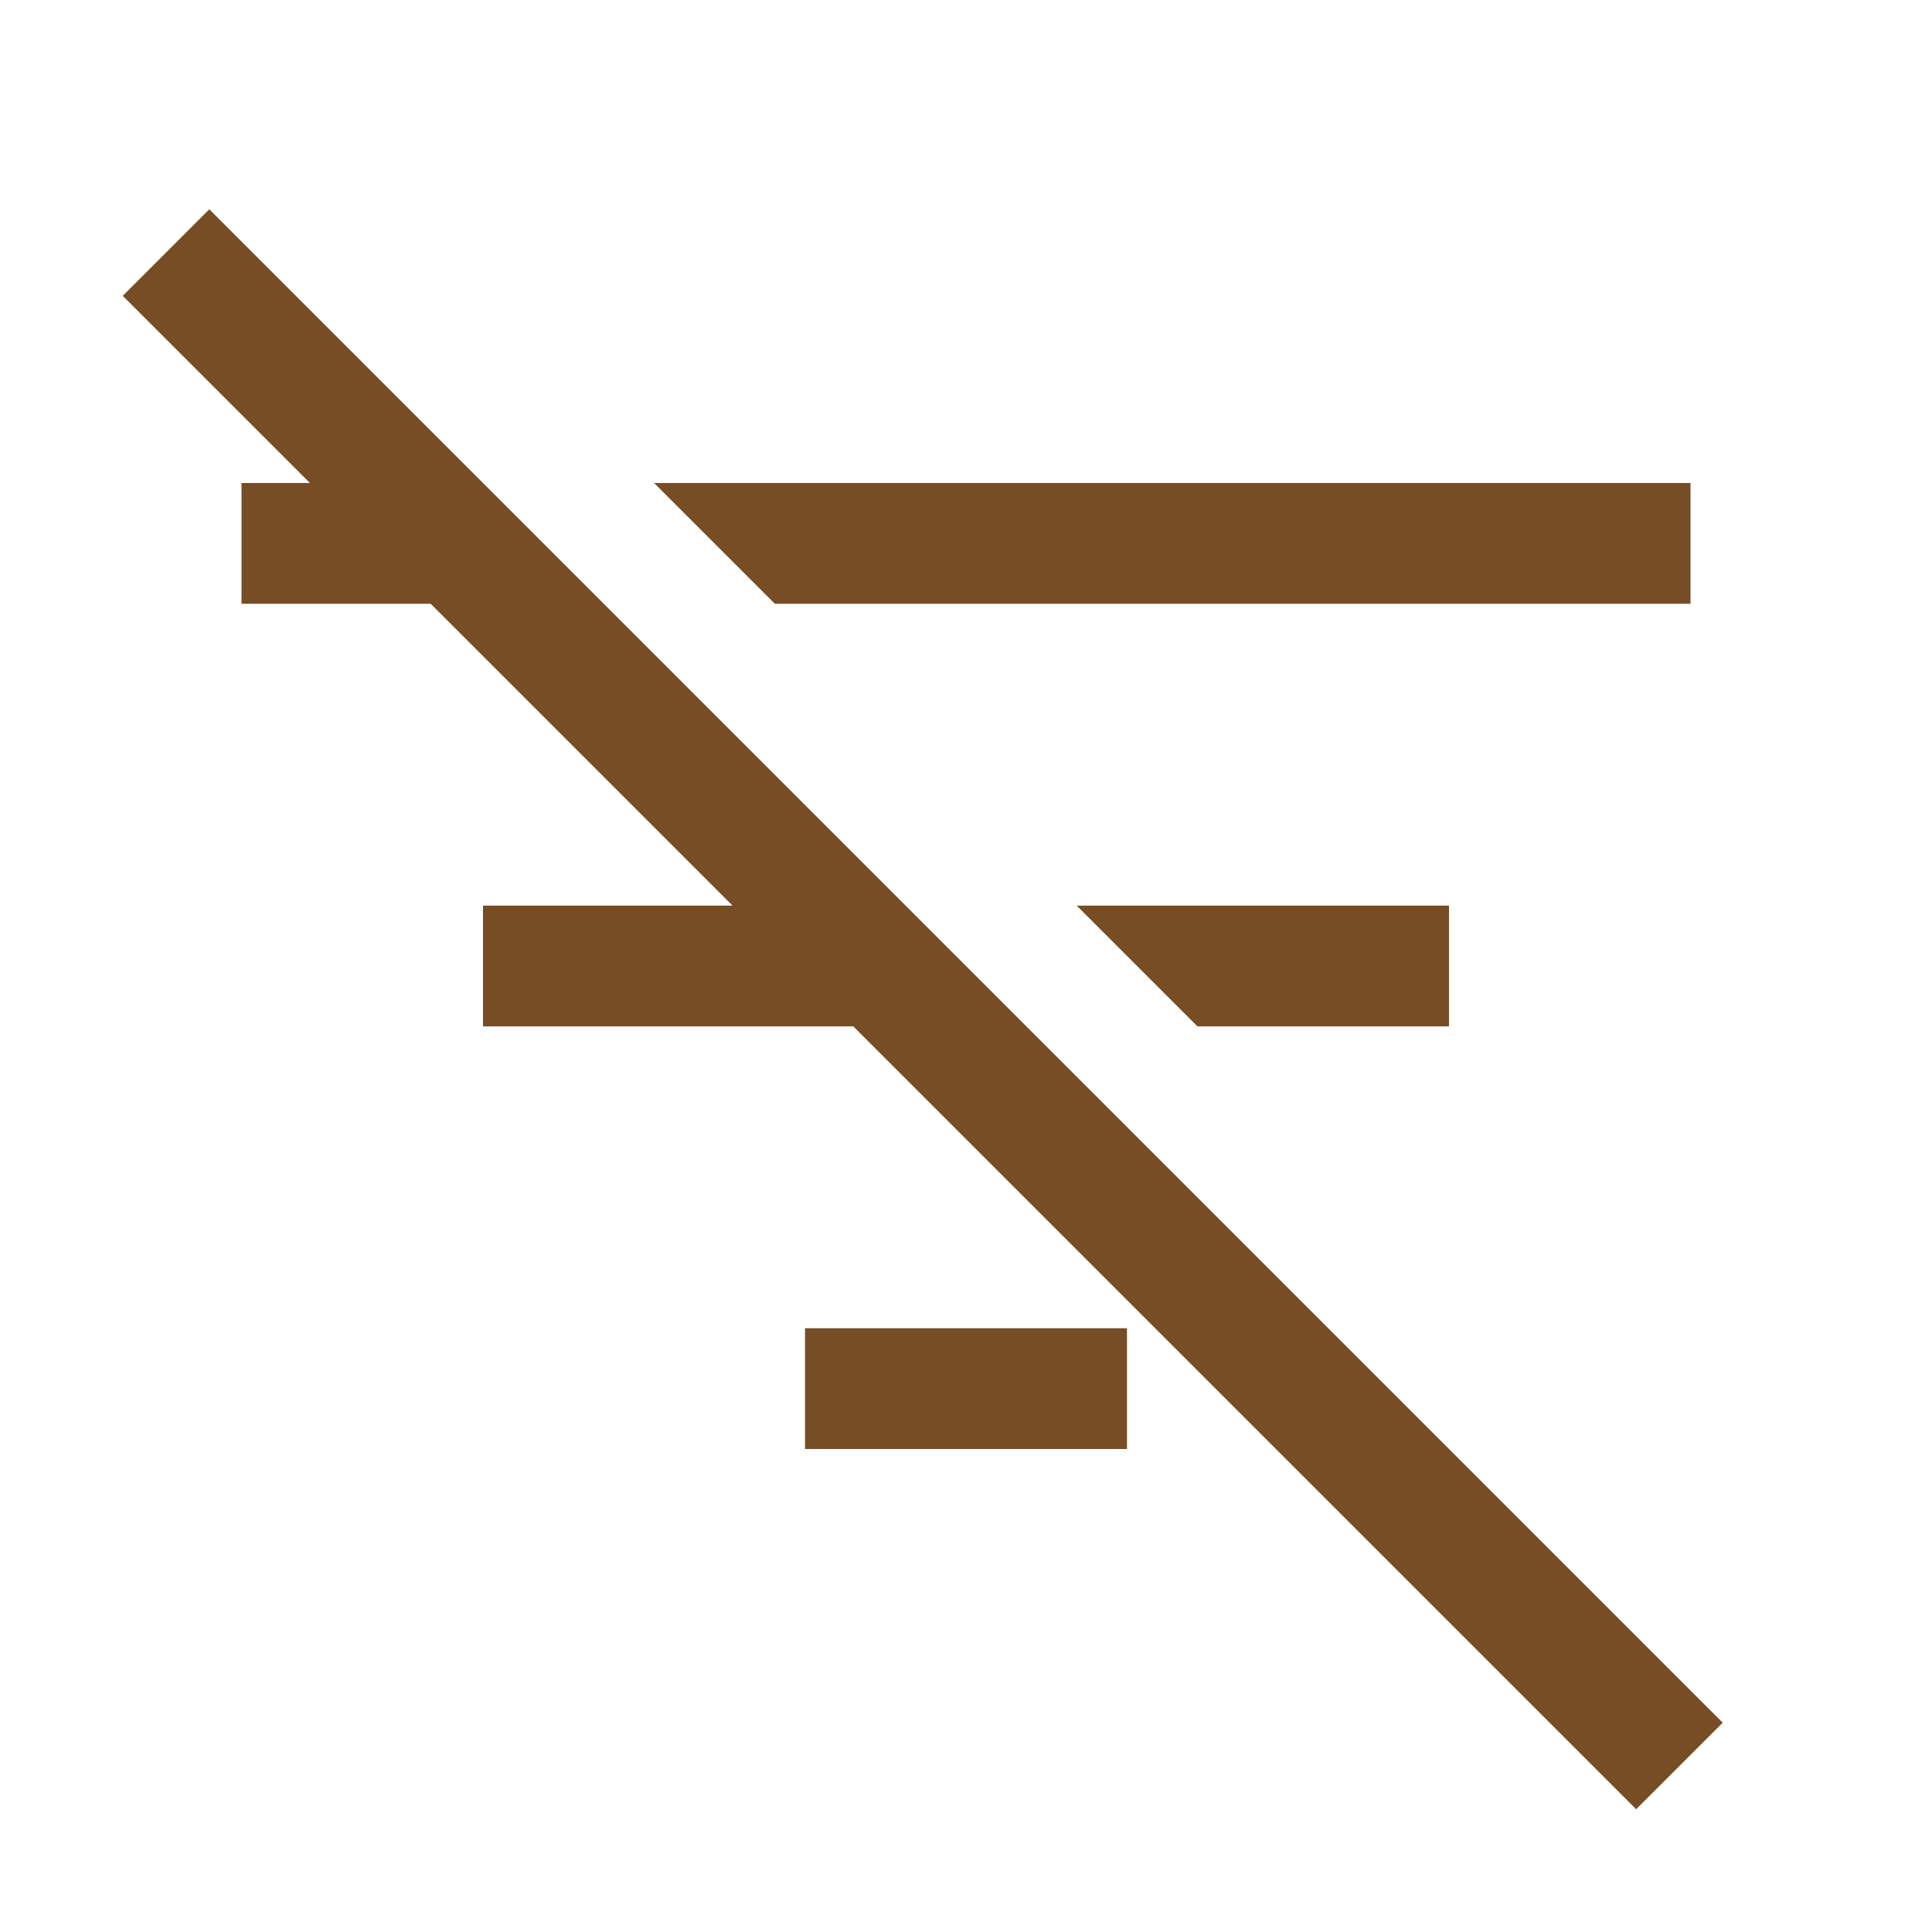
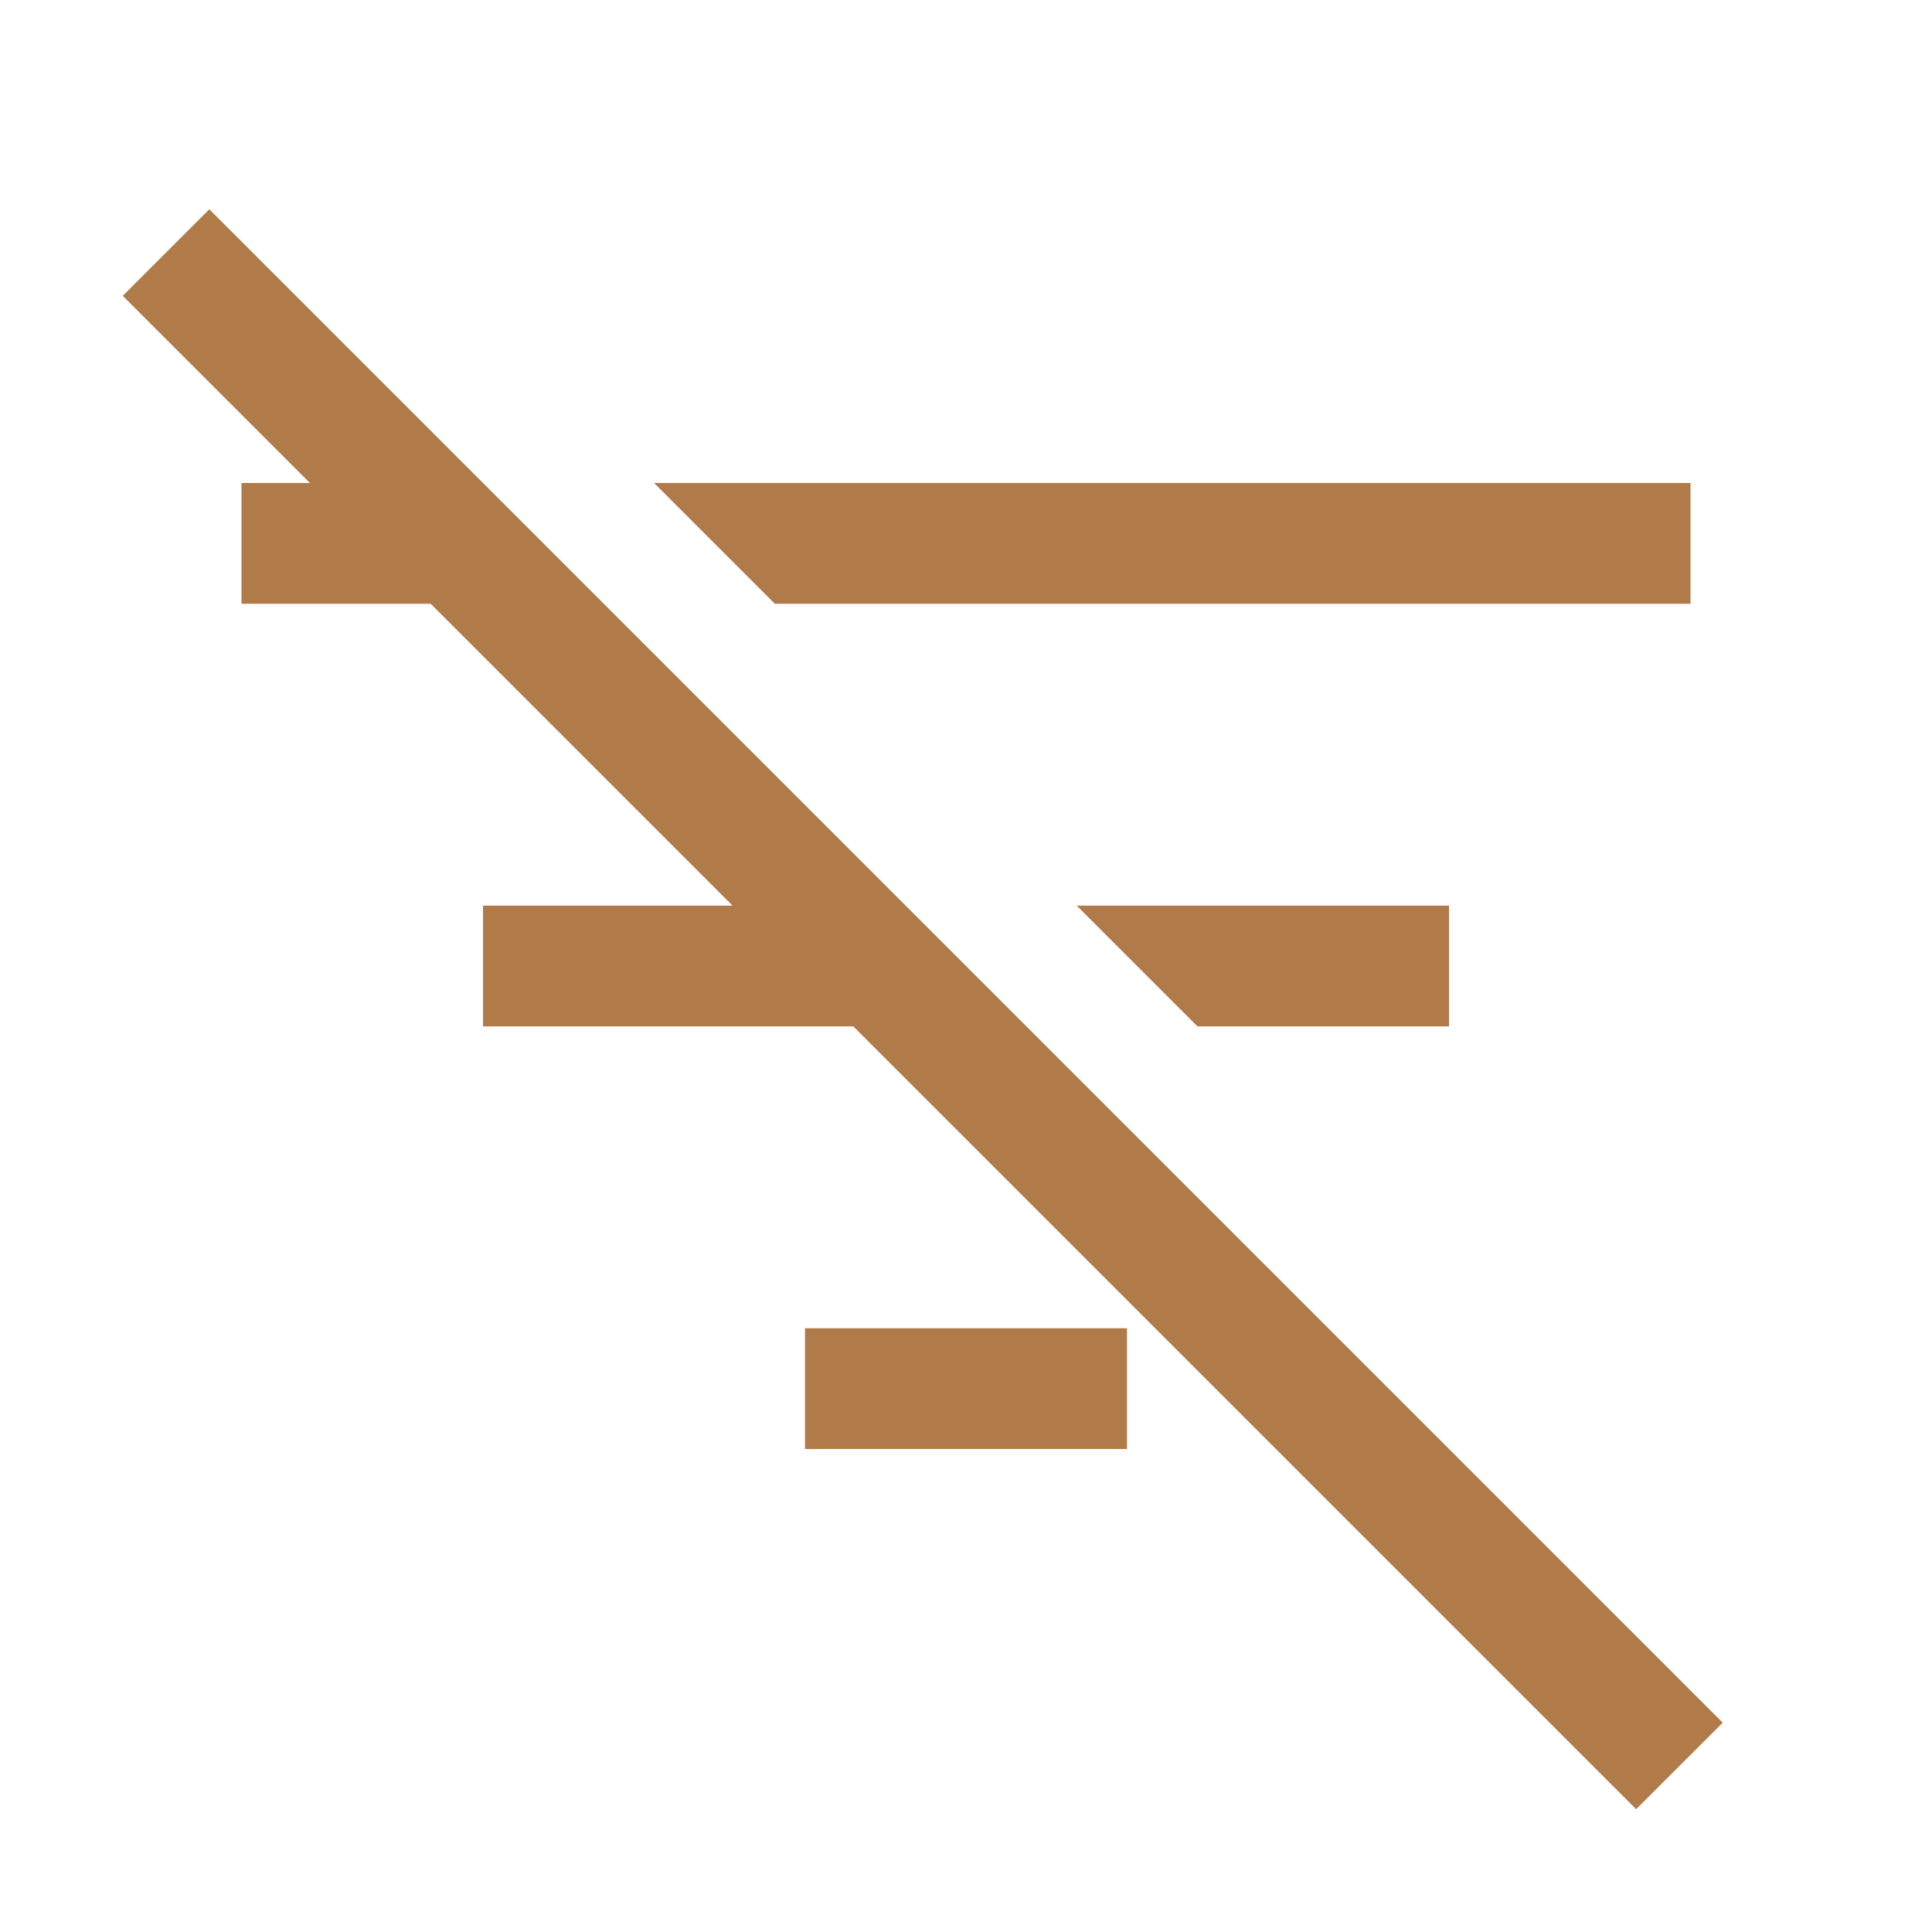
- <svg xmlns="http://www.w3.org/2000/svg" fill="#774d25" height="48" width="48">
+ <svg xmlns="http://www.w3.org/2000/svg" fill="#b17a49" height="48" width="48">
  <path d="M40.65 44.95 3.05 7.35 5.2 5.2l37.6 37.6ZM6 15v-3h4.7v3Zm6 10.5v-3h9.2v3ZM19.25 15l-3-3H42v3ZM20 36v-3h8v3Zm9.75-10.5-3-3H36v3Z" />
</svg>
